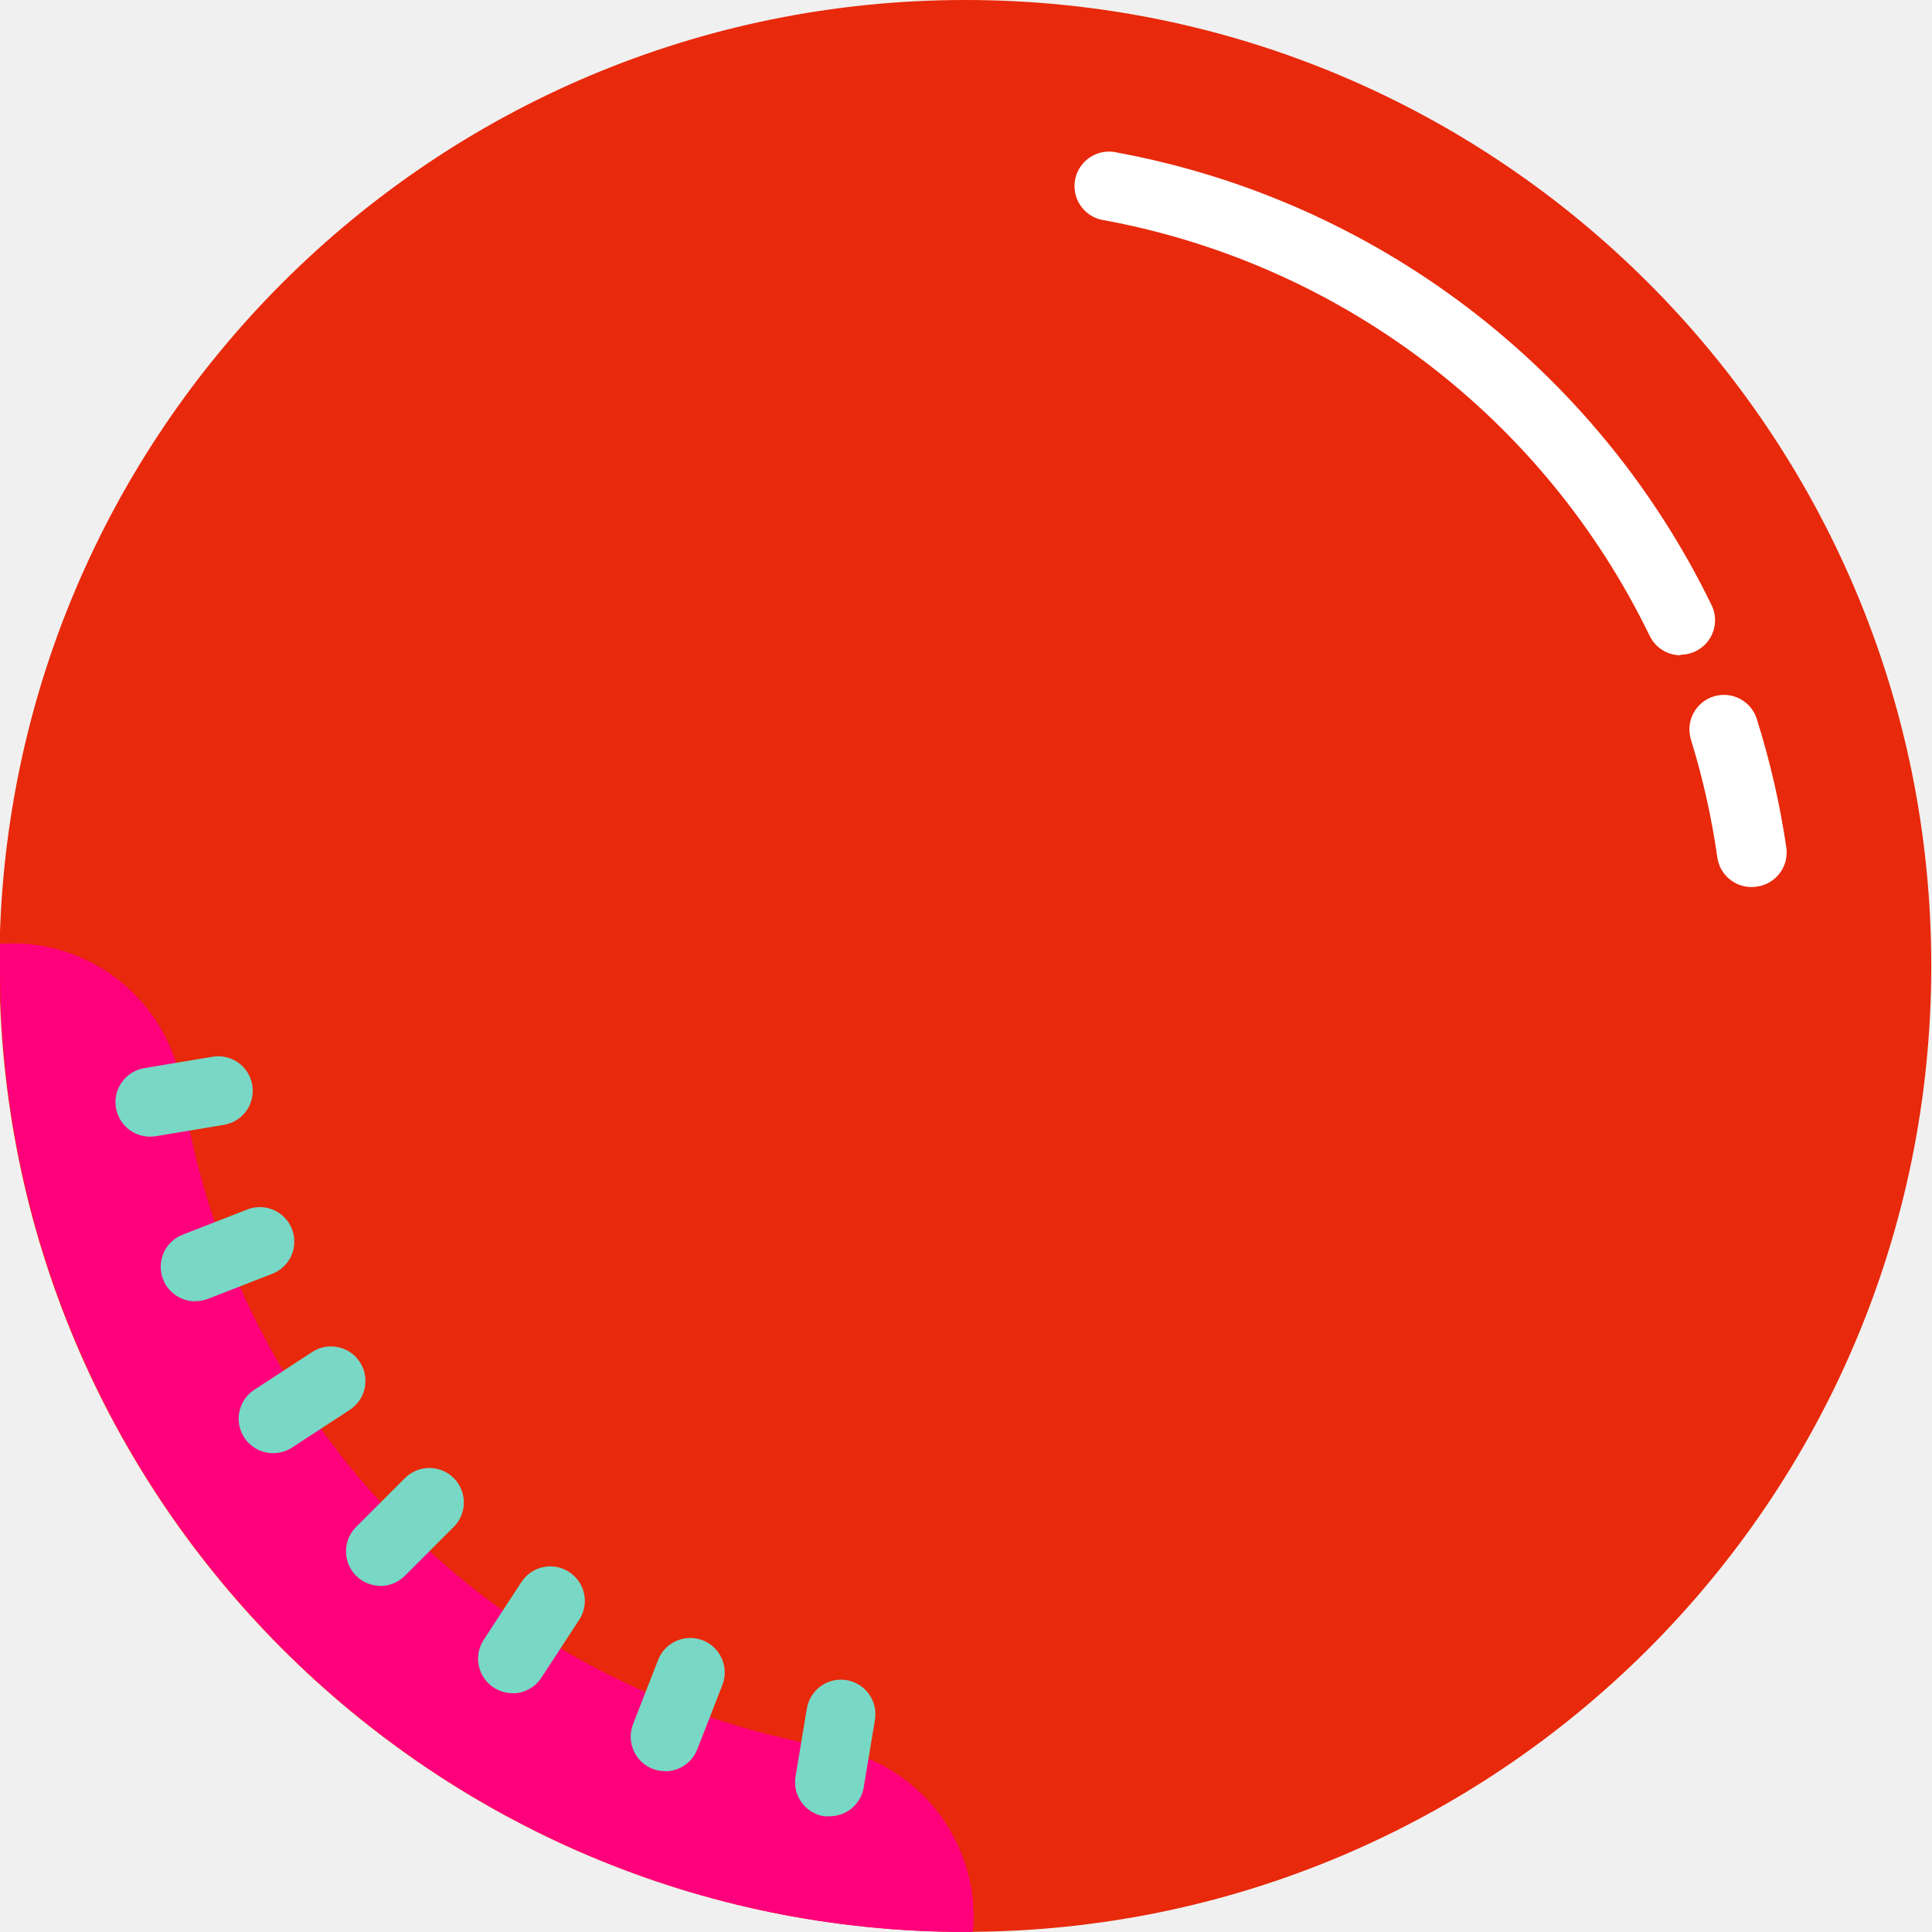
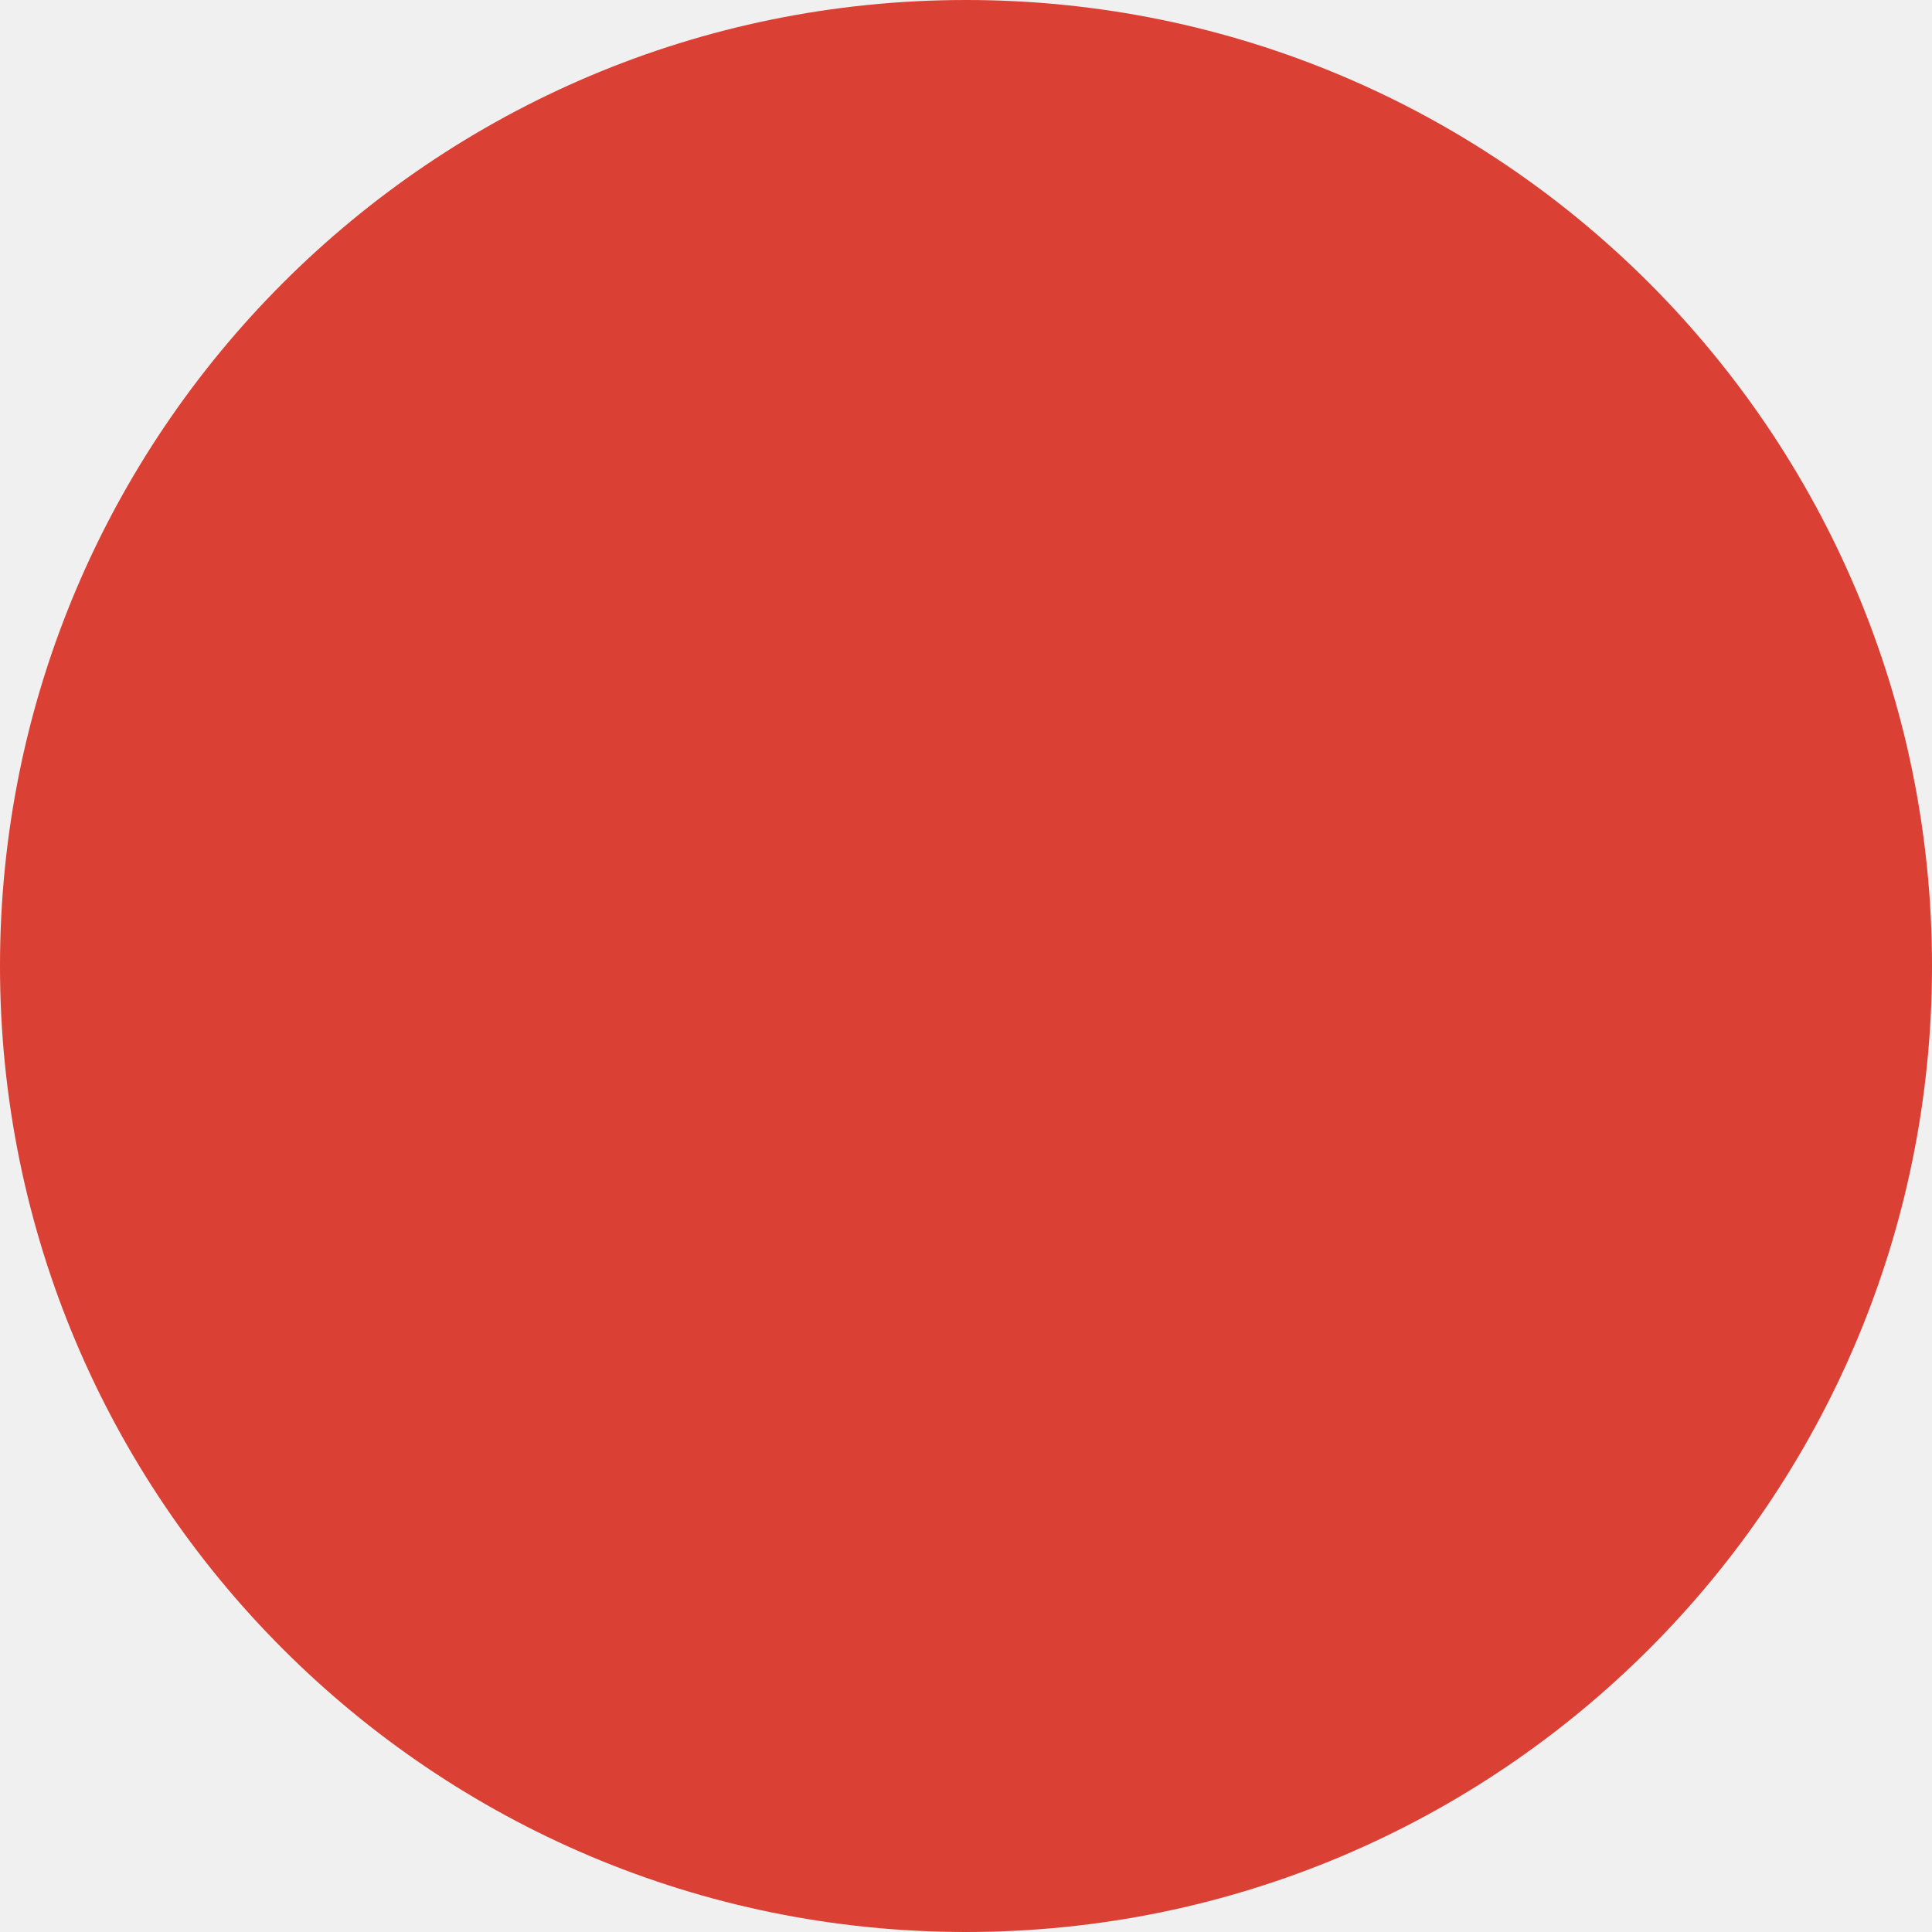
- <svg xmlns="http://www.w3.org/2000/svg" width="13.105" height="13.105" viewBox="0 0 13.105 13.105">
-   <g transform="translate(0)">
-     <path d="M10.552,4A6.552,6.552,0,1,0,17.1,10.552,6.552,6.552,0,0,0,10.552,4Z" transform="translate(-4 -4)" fill="#e8290b" />
-     <path d="M9.635,36.8a5.367,5.367,0,0,1-4.4-4.472A1.164,1.164,0,0,0,4,31.347c0,.05,0,.1,0,.151a6.552,6.552,0,0,0,6.552,6.552H10.6A1.166,1.166,0,0,0,9.635,36.8Z" transform="translate(-4 -24.945)" fill="#ff007c" />
-     <path d="M39.77,13.372a.234.234,0,0,1-.231-.2,5.188,5.188,0,0,0-.179-.8.234.234,0,0,1,.447-.139,5.635,5.635,0,0,1,.2.871.234.234,0,0,1-.2.265A.2.2,0,0,1,39.77,13.372ZM39.291,11.8a.234.234,0,0,1-.211-.132,5.152,5.152,0,0,0-3.7-2.819.234.234,0,1,1,.084-.46A5.623,5.623,0,0,1,39.5,11.46a.234.234,0,0,1-.211.336Z" transform="translate(-27.89 -7.355)" fill="#fff" />
-     <path d="M7.585,35.164a.234.234,0,0,1-.038-.465l.462-.077a.234.234,0,0,1,.077.462l-.462.077A.246.246,0,0,1,7.585,35.164Zm.306,1.117a.234.234,0,0,1-.085-.452l.436-.17a.234.234,0,1,1,.17.436l-.436.17A.233.233,0,0,1,7.891,36.28Zm.529,1.03a.234.234,0,0,1-.128-.43l.392-.256a.234.234,0,1,1,.256.392l-.392.256A.234.234,0,0,1,8.42,37.311Zm.728.9a.234.234,0,0,1-.165-.4l.331-.331a.234.234,0,1,1,.331.331l-.331.331A.233.233,0,0,1,9.148,38.212Zm.9.728a.234.234,0,0,1-.2-.362l.256-.392a.234.234,0,1,1,.392.256l-.256.392A.233.233,0,0,1,10.049,38.94Zm1.03.529a.231.231,0,0,1-.085-.016.234.234,0,0,1-.133-.3l.17-.436a.234.234,0,1,1,.436.17l-.17.436A.234.234,0,0,1,11.079,39.469Zm1.117.306a.219.219,0,0,1-.039,0,.234.234,0,0,1-.193-.269l.077-.462a.234.234,0,0,1,.462.077l-.077.462A.234.234,0,0,1,12.2,39.774Z" transform="translate(-6.567 -27.454)" fill="#78d7c5" />
-   </g>
+ <svg xmlns="http://www.w3.org/2000/svg" width="9.19" height="9.19" viewBox="0 0 9.19 9.19">
+   <path d="M8.595,4A4.595,4.595,0,1,0,13.19,8.595,4.595,4.595,0,0,0,8.595,4Z" transform="translate(-4 -4)" fill="#db4035" />
</svg>
